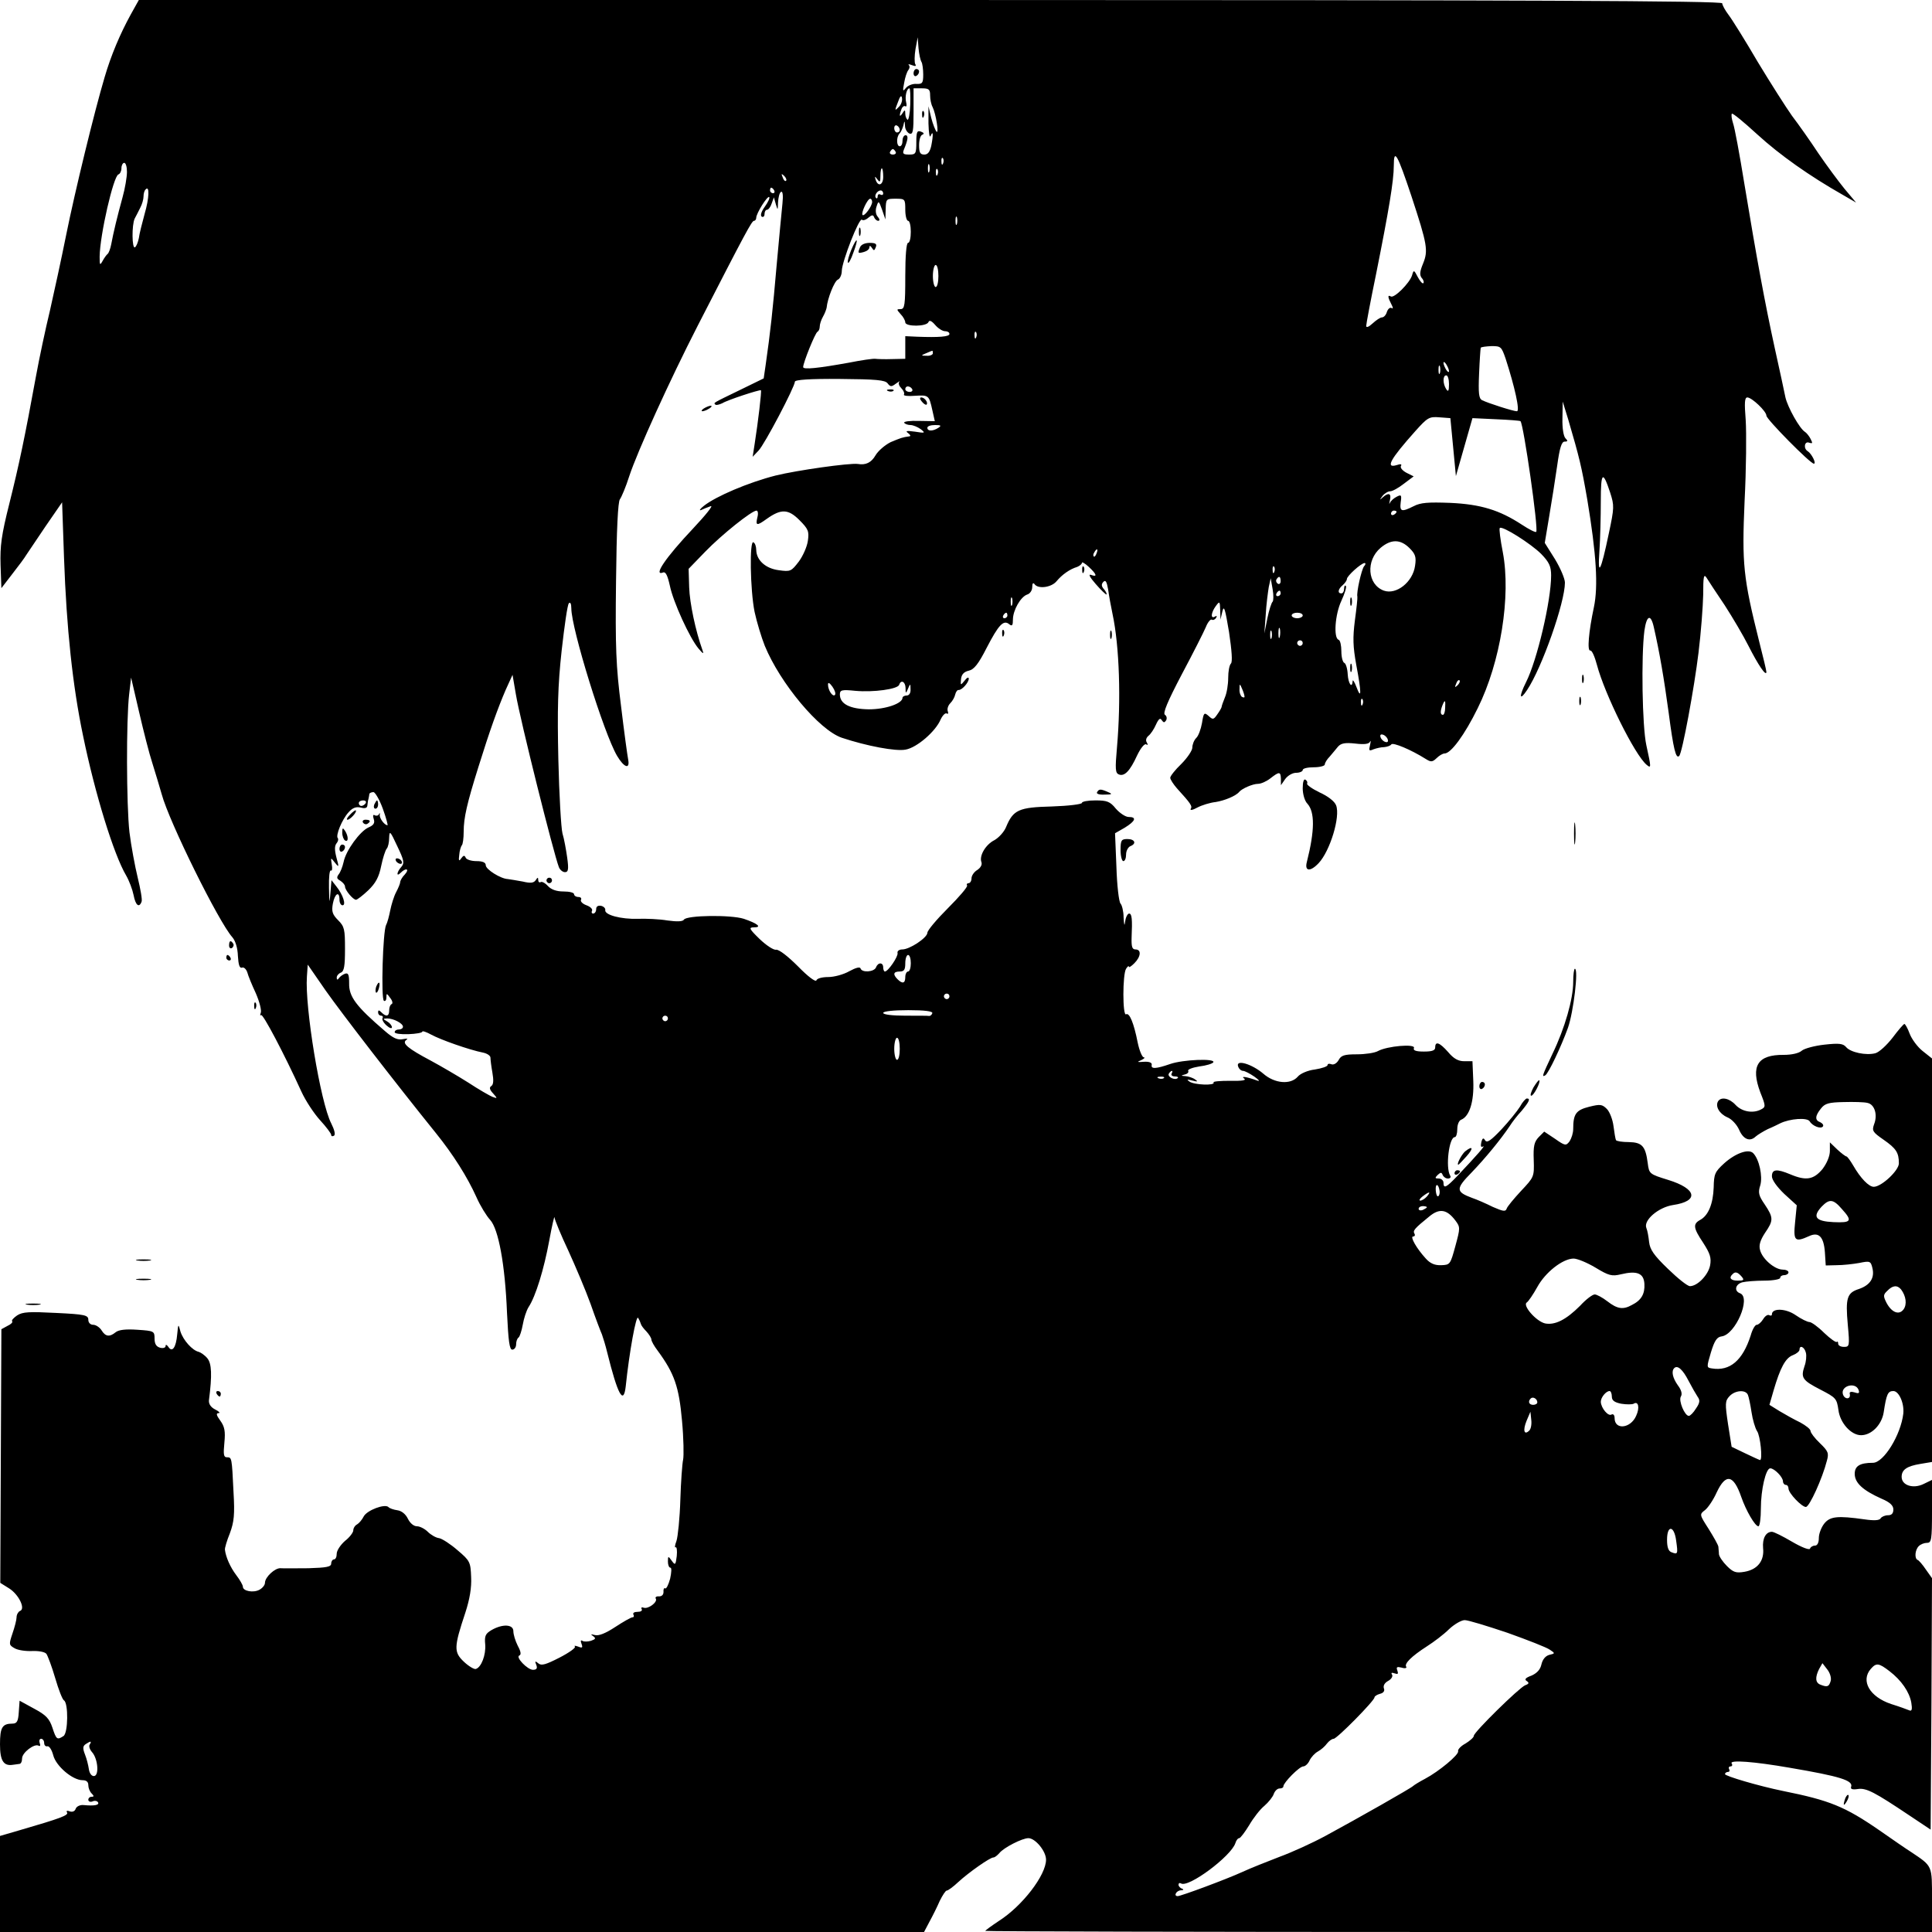
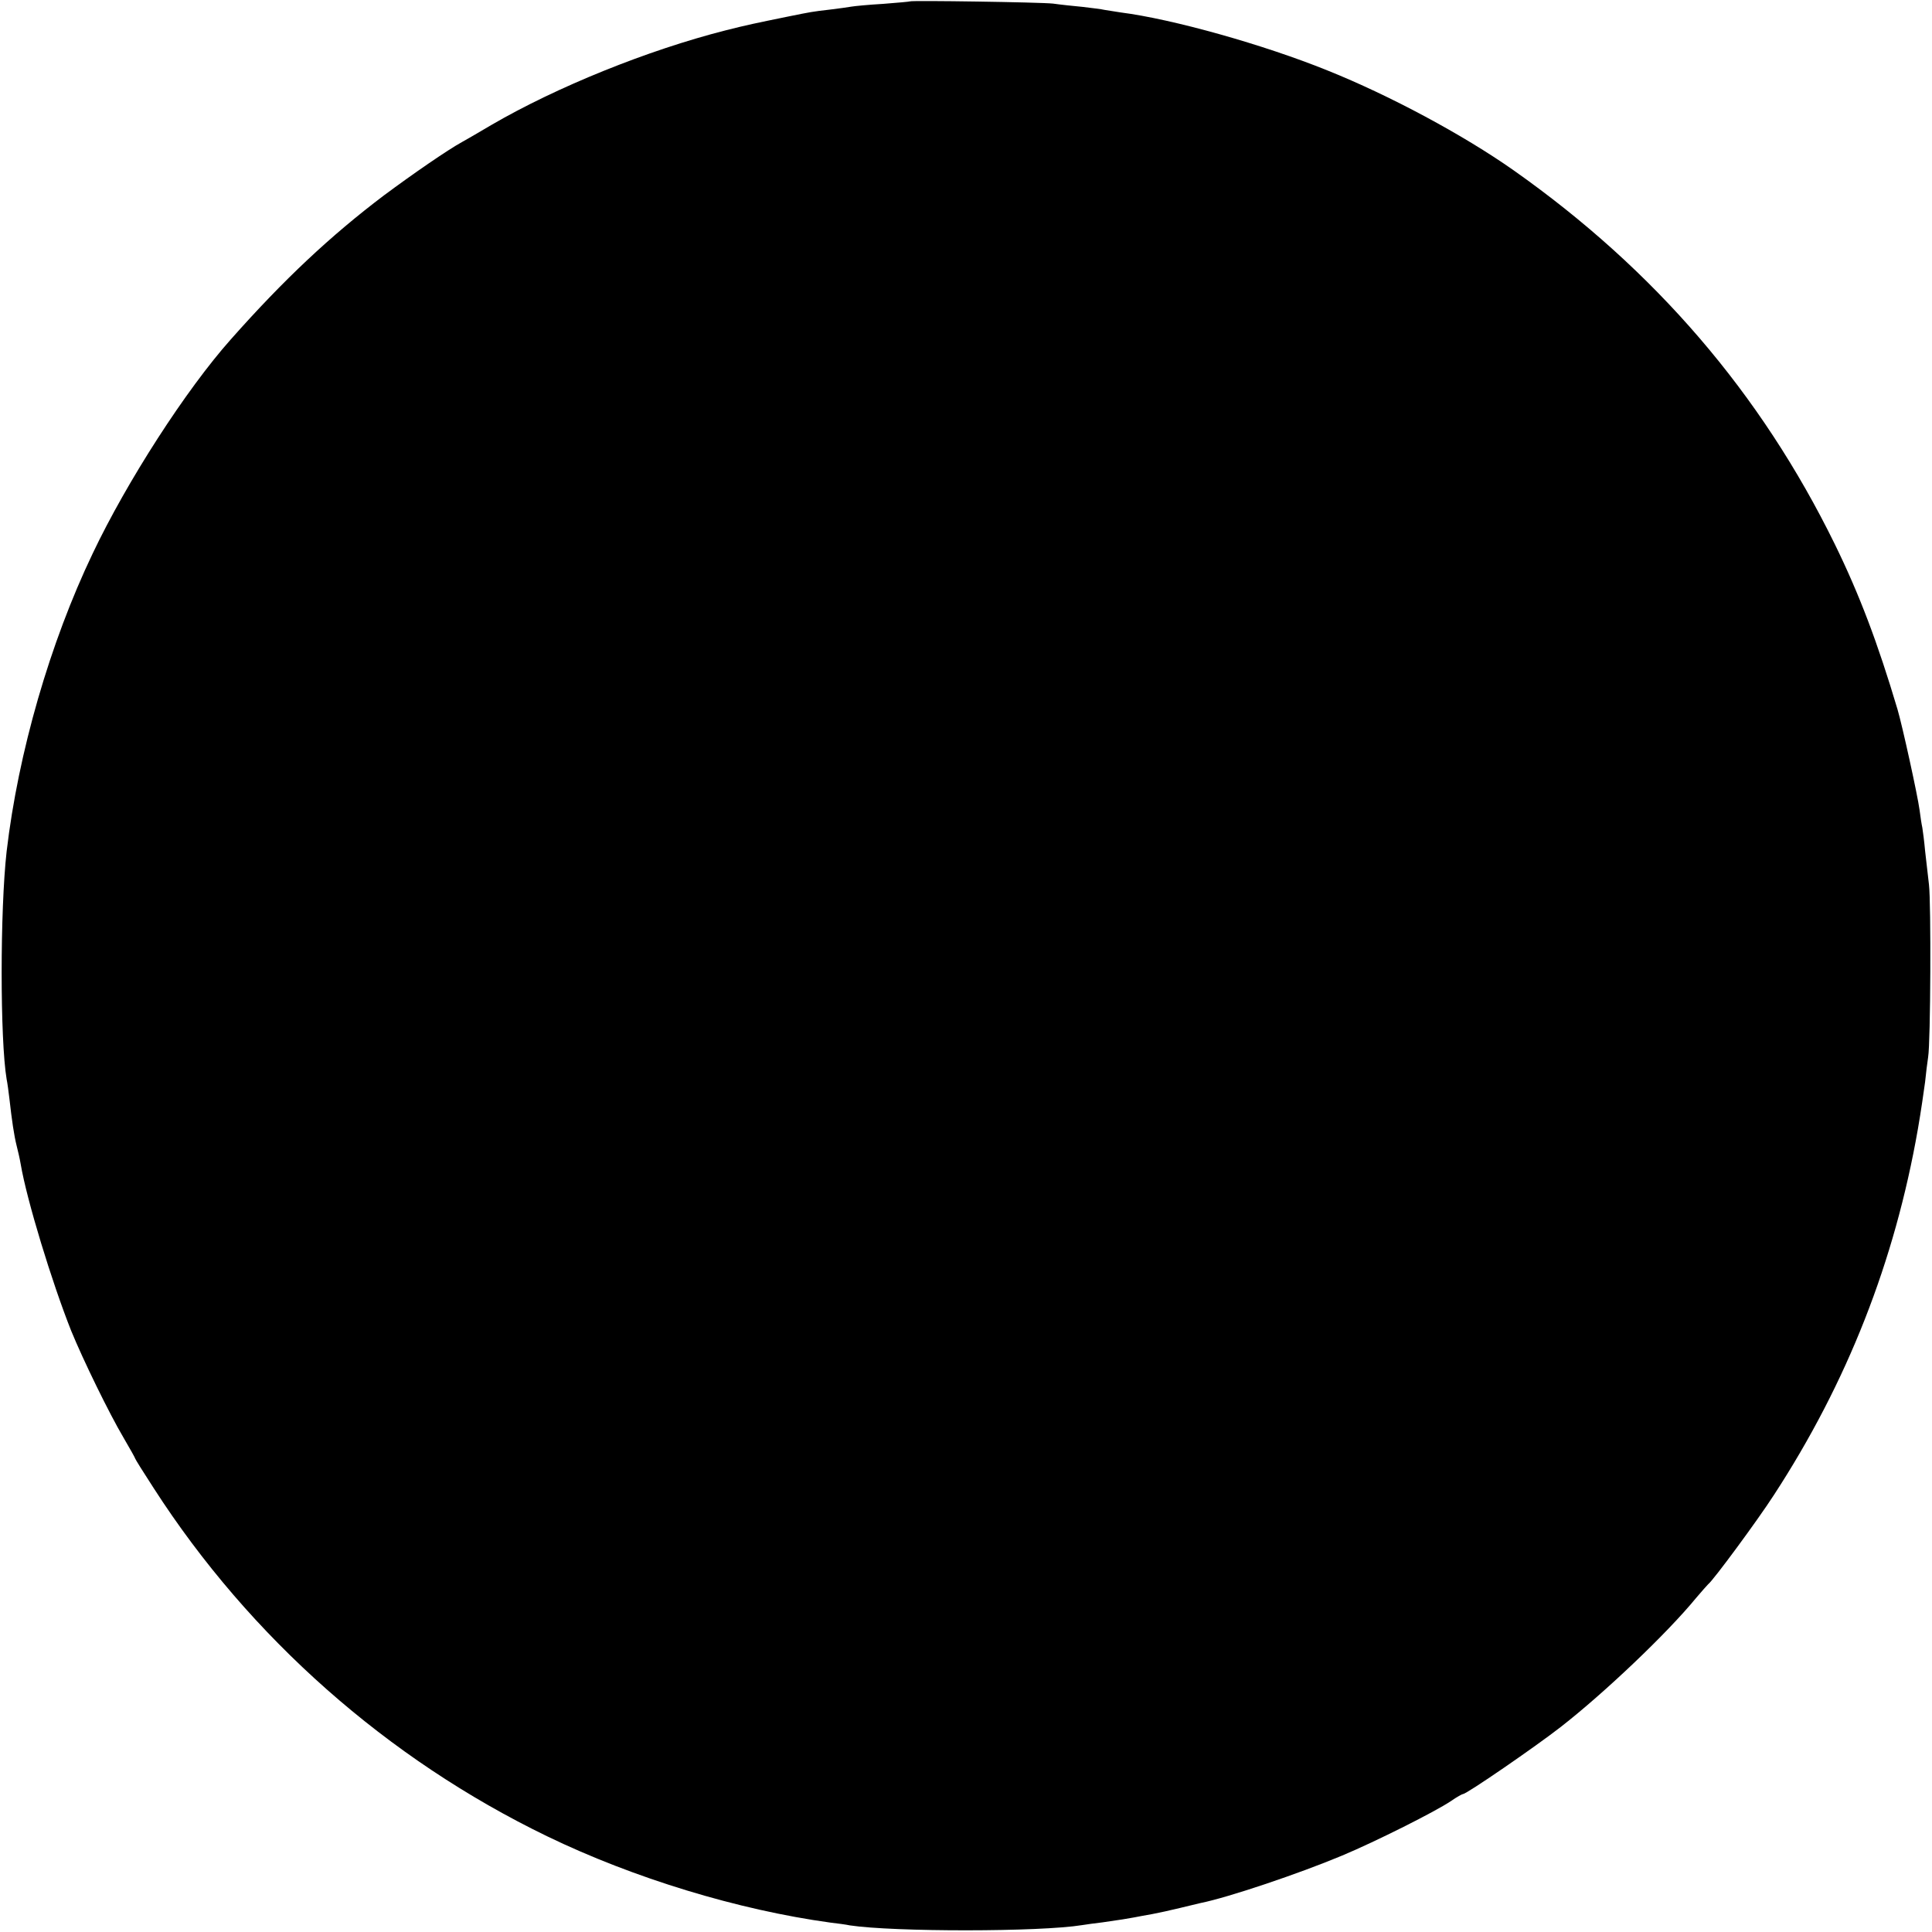
<svg xmlns="http://www.w3.org/2000/svg" version="1.0" width="700pt" height="700pt" viewBox="0 0 700 700" preserveAspectRatio="xMidYMid meet">
  <g transform="translate(0,700) scale(0.1,-0.1)" fill="#000000" stroke="none">
-     <path d="M474 6948 c-39 -71 -72 -149 -95 -228 -37 -124 -108 -416 -139 -570 -17 -85 -44 -209 -59 -275 -16 -66 -39 -174 -51 -240 -40 -219 -61 -319 -96 -459 -29 -115 -34 -154 -32 -223 l3 -84 40 52 c22 28 45 59 50 68 6 9 37 55 70 104 l60 87 7 -202 c9 -254 31 -463 69 -644 43 -209 111 -430 156 -506 11 -19 23 -51 27 -71 7 -37 20 -48 29 -24 3 7 -4 46 -14 87 -10 41 -24 116 -30 165 -11 99 -12 406 -1 500 l7 60 29 -125 c16 -69 37 -152 48 -185 10 -33 26 -84 34 -113 27 -100 207 -464 256 -518 11 -13 19 -38 20 -68 2 -32 6 -45 15 -42 6 3 15 -5 19 -17 3 -12 17 -46 31 -76 13 -30 21 -61 18 -70 -3 -8 -3 -12 1 -9 6 7 83 -139 146 -277 15 -33 46 -80 68 -104 22 -24 40 -48 40 -53 0 -5 4 -6 10 -3 6 4 2 21 -10 45 -39 76 -96 422 -88 532 l3 43 65 -94 c57 -81 249 -330 399 -516 63 -78 114 -159 147 -232 14 -32 37 -69 50 -83 30 -33 54 -161 61 -337 5 -103 9 -133 19 -133 8 0 14 9 14 19 0 11 4 22 9 25 4 3 11 24 15 46 4 23 13 51 21 64 26 39 56 138 75 241 10 55 19 93 19 84 1 -9 23 -63 50 -120 26 -57 63 -144 81 -194 17 -49 36 -99 41 -110 4 -11 13 -40 19 -65 38 -153 59 -192 67 -124 13 125 38 262 45 249 5 -8 9 -18 10 -22 1 -5 10 -17 20 -27 10 -11 18 -24 18 -29 0 -6 10 -24 23 -41 61 -83 77 -131 88 -253 6 -64 7 -128 4 -142 -3 -13 -8 -79 -10 -145 -2 -67 -9 -134 -14 -149 -6 -16 -7 -26 -3 -23 4 2 6 -12 4 -32 -4 -33 -6 -34 -18 -17 -13 18 -14 18 -14 -3 0 -12 4 -22 9 -22 5 0 4 -17 -1 -40 -6 -22 -14 -38 -18 -35 -4 3 -7 -3 -6 -13 0 -10 -6 -16 -16 -16 -10 1 -15 -3 -12 -8 8 -12 -27 -39 -44 -33 -7 3 -10 0 -7 -5 3 -6 -3 -10 -15 -10 -12 0 -18 -4 -15 -10 3 -5 2 -10 -4 -10 -5 0 -33 -16 -62 -35 -35 -23 -60 -33 -74 -29 -15 4 -16 3 -6 -4 11 -8 9 -11 -8 -17 -11 -3 -25 -4 -31 0 -6 4 -7 -1 -3 -11 5 -14 3 -16 -12 -10 -11 4 -16 4 -12 0 4 -4 -21 -22 -56 -40 -49 -25 -65 -30 -76 -21 -12 10 -14 9 -8 -5 5 -13 1 -18 -12 -18 -20 0 -65 47 -49 52 7 3 5 15 -6 35 -9 18 -16 41 -16 53 0 25 -39 27 -79 4 -22 -13 -26 -21 -23 -52 3 -38 -14 -83 -34 -89 -6 -2 -26 10 -43 26 -37 35 -37 52 5 178 16 49 23 91 21 129 -2 54 -4 59 -49 97 -25 22 -56 42 -67 44 -11 1 -30 12 -41 23 -11 11 -29 20 -39 20 -12 0 -25 11 -33 27 -8 17 -23 29 -38 31 -14 2 -29 7 -33 12 -14 12 -77 -12 -89 -34 -6 -12 -17 -25 -24 -29 -8 -4 -14 -14 -14 -22 0 -7 -13 -25 -30 -38 -16 -14 -30 -35 -30 -46 0 -12 -4 -21 -10 -21 -5 0 -10 -7 -10 -15 0 -12 -17 -15 -82 -17 -46 0 -91 -1 -101 0 -20 2 -57 -32 -57 -53 0 -8 -9 -19 -20 -25 -22 -12 -60 -5 -60 11 0 6 -11 25 -24 42 -22 29 -38 66 -41 92 -1 6 7 33 18 60 15 41 18 67 13 150 -6 125 -6 125 -24 125 -12 0 -13 11 -9 53 4 41 1 58 -15 80 -14 19 -16 27 -6 27 7 0 2 6 -12 13 -16 8 -24 20 -23 33 12 93 10 134 -6 153 -9 11 -24 21 -31 23 -23 5 -56 42 -66 73 -8 30 -8 30 -12 -10 -4 -47 -18 -67 -32 -45 -6 8 -10 10 -10 3 0 -6 -9 -9 -20 -6 -14 4 -20 14 -20 33 0 27 -2 28 -62 32 -42 3 -68 0 -79 -9 -22 -18 -37 -16 -51 7 -7 11 -21 20 -30 20 -11 0 -18 8 -18 18 0 17 -12 20 -117 25 -97 5 -121 4 -141 -9 -13 -9 -21 -18 -18 -21 3 -4 -4 -11 -17 -17 l-22 -12 -2 -459 -2 -460 32 -20 c35 -22 61 -75 39 -82 -6 -3 -12 -13 -12 -23 0 -9 -7 -36 -15 -59 -13 -39 -13 -41 8 -53 12 -7 40 -11 63 -10 24 1 46 -3 52 -10 5 -7 20 -47 32 -88 12 -41 26 -78 32 -81 16 -10 15 -118 -2 -129 -23 -15 -26 -13 -40 30 -11 33 -23 46 -66 69 l-53 29 -3 -42 c-2 -33 -7 -41 -23 -41 -37 0 -45 -14 -45 -75 0 -60 13 -80 48 -74 6 1 17 2 22 3 6 0 10 9 10 20 0 21 45 55 60 46 6 -3 7 1 4 9 -3 9 -1 16 5 16 6 0 11 -7 11 -15 0 -8 5 -14 12 -12 7 1 16 -14 21 -33 10 -39 70 -90 106 -90 14 0 21 -6 21 -18 0 -10 5 -23 12 -30 9 -9 9 -12 0 -12 -7 0 -12 -5 -12 -11 0 -6 7 -9 15 -6 8 4 17 2 20 -3 6 -10 -12 -14 -53 -10 -12 1 -25 -5 -28 -14 -3 -9 -12 -12 -21 -9 -10 4 -14 2 -10 -4 6 -10 -23 -21 -171 -64 l-72 -21 0 -174 0 -174 1674 0 1674 0 20 38 c11 20 28 54 37 75 10 20 21 37 25 37 5 0 24 14 42 31 38 35 115 89 127 89 5 0 14 7 22 16 16 20 83 54 105 54 25 0 64 -47 64 -78 0 -56 -86 -168 -171 -222 -27 -18 -49 -34 -49 -36 0 -2 772 -4 1715 -4 l1715 0 0 116 c0 127 3 121 -76 174 -13 8 -64 43 -114 78 -126 87 -181 109 -350 143 -88 18 -210 54 -210 61 0 4 5 8 11 8 5 0 7 4 4 10 -3 5 -1 10 5 10 6 0 8 5 4 11 -8 13 79 7 211 -16 182 -31 230 -46 222 -69 -3 -8 4 -11 24 -8 31 5 62 -12 189 -97 l75 -50 3 455 2 456 -22 31 c-12 18 -26 34 -30 35 -12 5 -10 36 4 50 7 7 20 12 30 12 16 0 18 11 18 114 l0 114 -31 -15 c-37 -18 -79 -5 -79 26 0 26 19 39 68 47 l42 7 0 731 0 731 -34 27 c-19 15 -40 44 -47 63 -7 19 -16 35 -19 35 -3 0 -22 -22 -43 -50 -21 -27 -48 -52 -62 -56 -34 -9 -90 3 -106 22 -11 13 -25 15 -79 9 -36 -4 -73 -14 -82 -22 -10 -9 -36 -15 -65 -15 -95 1 -121 -40 -85 -136 20 -50 20 -53 2 -62 -29 -15 -69 -8 -92 17 -22 24 -52 30 -63 13 -11 -18 4 -45 33 -58 16 -6 35 -27 43 -45 15 -35 39 -45 60 -25 8 7 28 19 44 27 17 7 37 17 45 21 35 17 98 22 107 7 10 -17 41 -29 48 -18 3 5 -2 11 -10 15 -20 7 -19 23 3 50 14 18 28 22 82 23 36 1 75 0 86 -3 26 -5 38 -43 24 -78 -8 -23 -5 -28 34 -55 46 -32 56 -47 56 -86 0 -26 -63 -85 -91 -85 -18 0 -48 31 -75 78 -10 17 -21 32 -24 32 -3 0 -18 11 -33 25 l-27 26 0 -31 c0 -19 -11 -45 -27 -66 -32 -38 -59 -43 -116 -19 -50 21 -67 19 -67 -7 0 -13 18 -38 45 -64 l45 -41 -6 -61 c-7 -68 -1 -74 50 -51 36 17 54 -2 58 -59 l3 -47 40 1 c22 0 59 4 81 8 39 8 42 7 48 -18 9 -36 -8 -62 -48 -76 -44 -14 -50 -32 -41 -131 7 -76 6 -79 -14 -79 -12 0 -21 5 -21 12 0 6 -2 9 -5 6 -3 -3 -24 12 -46 33 -22 22 -46 39 -53 39 -7 0 -30 11 -50 25 -36 25 -86 26 -86 3 0 -5 -4 -6 -10 -3 -5 3 -15 -3 -22 -15 -7 -11 -17 -20 -23 -20 -6 0 -16 -17 -22 -39 -29 -90 -75 -130 -141 -119 -19 3 -19 4 -3 58 13 43 22 56 39 58 50 7 107 140 67 156 -23 8 -18 33 8 40 12 3 48 6 80 6 31 0 57 5 57 10 0 6 7 10 15 10 8 0 15 5 15 10 0 6 -10 10 -22 10 -29 1 -73 39 -81 71 -5 18 1 36 18 62 31 45 31 55 -1 103 -22 32 -25 43 -16 70 9 32 -4 94 -26 116 -17 17 -65 -1 -105 -37 -34 -31 -37 -39 -38 -87 -2 -59 -19 -102 -49 -118 -27 -15 -25 -29 11 -83 25 -39 30 -54 25 -82 -7 -35 -46 -75 -73 -75 -9 0 -44 28 -80 63 -51 49 -65 70 -68 97 -2 19 -6 42 -10 51 -11 28 44 75 97 83 95 14 86 59 -18 91 -68 21 -69 22 -74 61 -8 61 -20 75 -68 76 -23 0 -44 3 -47 7 -2 4 -6 27 -9 51 -3 24 -14 52 -24 62 -17 17 -24 18 -64 8 -48 -12 -58 -26 -58 -81 0 -14 -6 -33 -13 -44 -13 -17 -16 -17 -53 9 l-39 26 -20 -20 c-16 -17 -20 -32 -18 -83 2 -61 1 -62 -46 -112 -26 -28 -50 -57 -52 -64 -4 -12 -13 -10 -50 6 -24 12 -58 27 -76 33 -59 22 -59 33 -1 92 50 52 105 119 138 168 8 13 27 38 43 55 28 34 33 45 19 45 -4 0 -16 -13 -25 -30 -10 -16 -40 -53 -67 -82 -38 -40 -52 -50 -59 -40 -6 11 -10 9 -14 -7 -3 -14 -1 -19 6 -15 12 7 -21 -31 -94 -108 -39 -41 -49 -46 -49 -23 0 8 -8 15 -17 15 -14 0 -15 2 -4 13 11 10 14 10 18 0 3 -7 11 -13 19 -13 9 0 12 5 8 11 -17 29 -4 139 17 139 5 0 9 13 9 29 0 16 6 31 14 34 30 12 47 65 44 140 l-3 72 -30 0 c-21 0 -38 9 -58 33 -31 35 -47 41 -47 17 0 -11 -11 -15 -41 -15 -29 0 -40 4 -36 13 6 16 -97 7 -130 -11 -12 -7 -47 -12 -77 -12 -46 0 -57 -4 -66 -21 -7 -12 -18 -18 -26 -15 -8 3 -14 2 -14 -3 0 -5 -21 -12 -46 -16 -26 -3 -53 -15 -62 -26 -26 -30 -84 -25 -125 11 -41 35 -101 53 -91 26 3 -9 11 -16 18 -16 6 0 25 -10 41 -21 17 -12 21 -18 10 -14 -39 14 -61 17 -47 7 9 -6 -7 -9 -51 -8 -36 0 -63 -2 -60 -6 7 -12 -70 -9 -87 3 -12 8 -9 9 10 4 19 -5 22 -4 10 4 -8 6 -24 11 -35 12 -17 1 -17 2 -2 6 9 2 15 8 12 13 -3 5 15 12 40 16 25 3 48 10 51 15 9 15 -110 10 -156 -6 -52 -18 -71 -19 -67 -3 1 8 -9 12 -28 11 -25 -2 -27 -1 -10 6 11 5 15 10 9 10 -6 1 -16 25 -22 54 -14 71 -30 109 -42 102 -13 -8 -13 145 0 165 5 8 10 12 10 8 0 -5 9 1 20 12 24 24 26 50 4 50 -12 0 -15 10 -14 43 3 67 1 87 -9 87 -5 0 -12 -12 -14 -27 -3 -21 -4 -17 -6 13 0 22 -6 45 -11 50 -6 6 -13 66 -15 133 l-5 122 35 20 c39 24 45 39 14 39 -11 0 -32 14 -46 30 -21 26 -32 30 -74 30 -27 0 -49 -4 -49 -9 0 -5 -49 -11 -109 -13 -120 -3 -140 -12 -166 -75 -7 -17 -26 -38 -42 -47 -32 -16 -56 -57 -47 -80 3 -9 -3 -20 -15 -28 -12 -7 -21 -21 -21 -30 0 -10 -5 -18 -11 -18 -5 0 -8 -4 -5 -8 3 -5 -29 -42 -69 -82 -41 -41 -75 -81 -75 -90 -1 -18 -64 -60 -91 -60 -11 0 -19 -6 -17 -13 3 -12 -34 -67 -46 -67 -3 0 -6 7 -6 15 0 19 -19 19 -26 0 -7 -17 -51 -20 -56 -4 -2 7 -17 3 -41 -10 -21 -12 -55 -21 -76 -21 -22 0 -41 -5 -43 -12 -3 -7 -31 14 -66 50 -37 37 -69 62 -80 61 -9 -2 -36 16 -60 39 -38 37 -40 42 -20 42 30 0 13 14 -37 31 -47 15 -207 13 -217 -3 -4 -7 -24 -8 -60 -3 -29 5 -77 7 -107 6 -60 -2 -122 14 -118 32 1 6 -6 13 -15 15 -11 2 -18 -2 -18 -12 0 -9 -5 -16 -11 -16 -5 0 -7 5 -4 10 3 6 -6 15 -20 20 -14 5 -23 14 -20 20 3 5 -1 10 -9 10 -9 0 -16 5 -16 10 0 6 -17 10 -38 10 -26 0 -45 7 -57 20 -10 11 -22 17 -26 14 -5 -3 -9 1 -9 8 0 10 -2 10 -9 -1 -7 -10 -18 -12 -47 -5 -22 4 -46 8 -54 9 -26 1 -80 35 -80 50 0 10 -11 15 -34 15 -19 0 -37 6 -39 13 -4 9 -8 8 -16 -3 -8 -12 -10 -9 -7 13 1 15 6 30 9 34 4 3 7 26 7 50 0 50 12 102 53 233 41 132 71 215 99 280 l25 55 12 -70 c16 -95 137 -578 156 -627 4 -10 14 -18 22 -18 12 0 14 10 8 53 -4 28 -11 68 -17 87 -5 19 -12 140 -15 268 -4 181 -2 268 12 395 10 89 21 166 26 171 5 6 9 -1 9 -18 0 -73 118 -454 166 -535 25 -42 47 -50 40 -13 -3 15 -15 103 -26 195 -18 142 -21 211 -18 451 2 189 7 288 14 297 6 8 22 46 34 84 29 88 145 344 248 545 175 341 196 380 204 380 4 0 8 5 8 11 0 16 41 81 47 75 3 -3 -4 -18 -16 -35 -13 -18 -17 -32 -11 -36 5 -3 10 1 10 9 0 9 4 16 9 16 5 0 13 10 17 23 l8 22 7 -25 c7 -23 7 -23 8 7 1 17 5 35 11 38 6 3 8 -13 5 -42 -3 -26 -12 -127 -21 -223 -14 -163 -23 -245 -40 -363 l-7 -48 -86 -42 c-101 -49 -96 -46 -89 -53 3 -3 14 0 25 5 19 12 136 50 140 47 3 -3 -10 -113 -23 -196 l-7 -45 21 22 c22 22 132 232 132 250 0 7 54 11 163 10 132 -1 164 -4 173 -16 10 -13 14 -13 30 -1 11 8 16 11 12 6 -4 -5 0 -15 8 -23 8 -8 12 -18 9 -23 -2 -4 16 -6 40 -4 50 3 51 2 63 -52 l9 -40 -58 1 c-32 1 -56 -2 -53 -7 3 -4 13 -8 23 -8 9 0 26 -7 37 -15 18 -14 16 -15 -21 -9 -30 4 -36 3 -25 -5 8 -6 11 -11 5 -12 -25 -3 -32 -6 -68 -21 -20 -10 -45 -31 -55 -48 -15 -26 -35 -36 -64 -31 -30 4 -221 -23 -298 -42 -98 -25 -216 -75 -260 -110 -14 -11 -18 -18 -10 -15 8 4 24 10 35 14 11 4 -18 -32 -64 -81 -100 -106 -146 -174 -108 -159 9 3 16 -12 24 -48 12 -59 72 -190 104 -228 17 -20 20 -21 14 -5 -25 70 -46 169 -48 227 l-2 67 60 62 c60 62 169 149 186 149 5 0 7 -11 3 -25 -7 -30 -2 -31 34 -5 52 37 78 36 118 -4 33 -33 36 -41 31 -76 -3 -21 -18 -55 -33 -75 -27 -35 -30 -37 -72 -31 -48 6 -81 36 -82 73 0 12 -4 25 -10 28 -15 10 -12 -173 4 -252 8 -37 25 -93 37 -123 56 -136 197 -305 279 -333 90 -30 196 -50 231 -43 41 7 109 66 127 109 7 15 17 25 22 22 5 -3 7 0 4 8 -3 8 1 21 9 29 8 8 16 22 18 32 2 9 8 17 12 16 12 -1 37 27 37 41 0 7 -7 4 -15 -7 -15 -18 -15 -18 -13 6 2 17 11 26 28 30 19 4 35 24 65 83 43 83 61 103 82 85 10 -8 13 -4 13 17 0 34 28 83 52 91 10 3 18 15 18 27 0 13 3 17 8 11 12 -19 61 -13 80 10 20 24 48 44 75 52 9 4 17 10 17 15 0 4 11 -2 25 -15 29 -27 32 -38 8 -29 -11 4 -4 -9 17 -33 19 -22 37 -39 39 -38 2 2 -2 11 -9 19 -10 11 -10 19 -2 27 8 8 12 0 17 -28 3 -22 10 -61 16 -89 25 -117 31 -312 16 -483 -7 -79 -6 -93 7 -98 20 -8 40 12 66 69 13 27 27 44 33 40 6 -4 7 -1 2 7 -5 8 -2 17 6 24 8 6 20 24 27 40 10 22 16 26 21 17 7 -10 10 -10 16 -1 4 7 2 16 -4 20 -9 5 9 48 61 147 41 77 80 154 87 171 7 18 17 29 21 27 5 -3 12 0 16 6 4 8 3 9 -4 5 -17 -10 -14 15 3 38 14 19 15 18 16 -15 l1 -34 7 30 c6 24 10 8 24 -75 10 -67 13 -108 7 -114 -6 -6 -10 -29 -10 -52 0 -24 -5 -55 -12 -71 -6 -15 -12 -31 -12 -35 -1 -4 -8 -16 -16 -27 -13 -19 -16 -19 -31 -5 -16 14 -18 12 -24 -26 -4 -22 -13 -47 -21 -54 -8 -8 -14 -24 -14 -35 0 -10 -18 -37 -40 -59 -22 -21 -40 -44 -40 -50 0 -6 11 -23 24 -38 51 -56 57 -65 50 -75 -3 -6 8 -4 24 5 17 9 47 18 66 20 32 5 74 22 86 37 10 12 49 29 68 29 11 0 31 9 45 20 32 25 37 25 38 -2 l0 -23 16 23 c9 12 26 22 39 22 13 0 24 5 24 10 0 6 18 10 40 10 22 0 40 5 40 10 0 6 8 19 18 29 9 11 23 27 30 36 11 12 25 15 62 11 33 -4 50 -2 54 7 3 6 3 1 0 -12 -5 -21 -4 -23 12 -16 11 4 28 8 39 8 11 1 23 5 26 10 6 8 71 -19 125 -53 19 -12 24 -11 39 3 9 9 22 17 29 17 23 0 73 68 120 164 83 167 121 407 91 565 -9 46 -14 85 -11 88 9 9 113 -57 150 -94 29 -30 36 -45 36 -78 0 -92 -51 -308 -91 -387 -26 -52 -24 -70 4 -28 54 81 137 317 137 389 0 14 -16 52 -36 85 l-37 59 16 96 c9 53 22 135 29 184 9 65 16 87 27 87 12 0 12 3 3 12 -7 7 -12 37 -11 72 l1 61 20 -65 c41 -140 48 -169 69 -290 33 -198 40 -314 24 -390 -19 -89 -25 -160 -13 -157 6 1 16 -22 24 -52 28 -106 137 -326 180 -362 17 -14 17 -11 -1 71 -15 68 -19 322 -7 415 8 56 23 62 34 13 21 -92 37 -186 54 -311 17 -130 26 -168 38 -156 11 10 55 249 70 374 9 72 16 167 17 210 0 66 2 77 12 62 7 -11 36 -56 66 -100 29 -45 68 -111 86 -147 35 -69 64 -112 65 -95 0 6 -12 55 -26 110 -58 232 -63 281 -53 510 6 116 7 247 4 293 -5 63 -4 82 6 82 16 0 69 -50 69 -66 0 -13 159 -174 172 -174 10 0 -8 36 -22 45 -17 10 -12 38 5 31 13 -4 13 -2 5 14 -5 10 -15 22 -20 25 -20 12 -63 90 -71 125 -4 19 -21 100 -39 180 -36 165 -65 323 -110 595 -17 105 -35 203 -41 219 -5 16 -7 31 -4 34 3 3 44 -31 92 -75 82 -75 190 -151 308 -218 l50 -29 -42 50 c-22 27 -65 85 -95 129 -29 44 -72 105 -95 135 -22 31 -78 119 -124 195 -45 77 -93 154 -106 171 -13 17 -23 36 -23 42 0 9 -705 12 -2868 12 l-2869 0 -29 -52z m2865 -173 c3 -5 6 -26 6 -45 0 -31 -3 -35 -25 -34 -14 1 -31 -6 -38 -15 -11 -14 -12 -11 -6 19 3 19 10 40 15 46 5 6 6 14 2 18 -4 4 1 4 11 0 13 -5 17 -4 12 4 -3 6 -3 30 1 54 l8 43 3 -40 c2 -22 7 -44 11 -50z m-41 -154 c-1 -33 -6 -57 -10 -55 -4 3 -8 13 -8 22 0 15 -2 15 -10 2 -11 -17 -13 -10 -4 14 3 9 10 14 14 11 5 -3 6 4 3 15 -5 20 2 50 12 50 3 0 4 -27 3 -59z m72 33 c0 -14 4 -33 9 -42 12 -24 24 -99 14 -89 -4 5 -13 27 -19 50 l-10 42 0 -62 c1 -35 4 -55 8 -45 9 22 10 3 2 -37 -5 -21 -12 -31 -25 -31 -15 0 -19 7 -19 34 0 19 5 36 12 38 7 3 6 7 -5 11 -14 5 -17 0 -17 -38 0 -42 -2 -45 -26 -45 -21 0 -25 3 -19 18 15 36 17 52 6 52 -6 0 -11 -9 -11 -20 0 -11 -4 -20 -10 -20 -12 0 -13 33 -1 46 5 5 11 18 14 29 4 19 5 19 6 -1 0 -12 8 -24 16 -28 13 -4 15 8 15 79 l0 85 30 0 c26 0 30 -4 30 -26z m-114 -42 c-14 -15 -15 -13 -3 17 8 23 13 28 15 16 2 -10 -3 -25 -12 -33z m4 -83 c0 -5 -4 -9 -10 -9 -5 0 -10 7 -10 16 0 8 5 12 10 9 6 -3 10 -10 10 -16z m-15 -79 c3 -5 -1 -10 -10 -10 -9 0 -13 5 -10 10 3 6 8 10 10 10 2 0 7 -4 10 -10z m1869 -161 c58 -176 61 -197 42 -244 -12 -29 -13 -41 -5 -52 7 -7 9 -16 6 -19 -3 -3 -12 7 -20 22 -14 27 -15 27 -21 6 -9 -28 -65 -84 -77 -76 -12 7 -11 -3 2 -28 7 -13 7 -18 1 -14 -6 3 -13 -3 -17 -14 -3 -11 -11 -20 -18 -20 -6 0 -21 -10 -34 -22 -14 -13 -23 -16 -23 -9 0 7 16 92 36 189 46 230 64 337 64 392 0 65 13 42 64 -111z m-1697 119 c-3 -8 -6 -5 -6 6 -1 11 2 17 5 13 3 -3 4 -12 1 -19z m-2957 -31 c0 -18 -7 -60 -16 -92 -19 -69 -33 -127 -41 -170 -3 -16 -9 -32 -13 -35 -4 -3 -12 -14 -18 -25 -10 -18 -11 -16 -11 15 1 79 50 292 68 298 6 2 11 12 11 23 0 10 5 19 10 19 6 0 10 -15 10 -33z m2907 1 c-3 -7 -5 -2 -5 12 0 14 2 19 5 13 2 -7 2 -19 0 -25z m-167 -19 c0 -31 -20 -37 -28 -8 -3 11 -2 11 7 -1 9 -12 11 -10 11 13 0 15 2 27 5 27 3 0 5 -14 5 -31z m197 9 c-3 -8 -6 -5 -6 6 -1 11 2 17 5 13 3 -3 4 -12 1 -19z m-549 -23 c-3 -3 -9 2 -12 12 -6 14 -5 15 5 6 7 -7 10 -15 7 -18z m-2324 -120 c-9 -33 -19 -72 -21 -88 -3 -15 -9 -30 -14 -33 -11 -7 -12 81 -1 104 5 9 14 27 20 39 7 13 12 31 12 41 0 10 3 22 8 26 14 15 13 -31 -4 -89z m2281 85 c3 -5 1 -10 -4 -10 -6 0 -11 5 -11 10 0 6 2 10 4 10 3 0 8 -4 11 -10z m395 -11 c0 -5 -4 -7 -10 -4 -5 3 -10 1 -10 -6 0 -7 -3 -10 -6 -6 -8 7 4 27 17 27 5 0 9 -5 9 -11z m-40 -31 c-1 -16 -28 -53 -35 -47 -6 7 18 59 28 59 4 0 7 -6 7 -12z m120 -28 c0 -22 5 -40 10 -40 6 0 10 -18 10 -40 0 -22 -4 -40 -10 -40 -6 0 -10 -47 -10 -120 0 -105 -2 -120 -17 -120 -15 0 -15 -1 0 -18 10 -10 17 -24 17 -30 0 -16 77 -16 84 1 3 8 11 5 24 -10 11 -13 27 -23 36 -23 9 0 16 -4 16 -10 0 -10 -38 -13 -117 -10 l-43 2 0 -41 0 -41 -47 -1 c-27 -1 -54 0 -62 1 -8 1 -50 -5 -95 -14 -111 -20 -166 -26 -166 -16 0 16 44 125 52 128 4 2 8 10 8 18 0 9 5 25 12 37 7 12 12 27 13 32 3 33 28 97 41 102 7 3 14 17 14 32 1 34 63 194 73 185 3 -4 14 -1 23 7 13 11 18 11 21 2 3 -7 9 -13 15 -13 6 0 6 6 -2 15 -7 8 -9 23 -4 37 7 22 8 21 20 -12 l12 -35 1 38 c1 36 2 37 36 37 34 0 35 -1 35 -40z m187 -52 c-3 -7 -5 -2 -5 12 0 14 2 19 5 13 2 -7 2 -19 0 -25z m-67 -188 c0 -22 -4 -40 -10 -40 -5 0 -10 18 -10 40 0 22 5 40 10 40 6 0 10 -18 10 -40z m137 -222 c-3 -8 -6 -5 -6 6 -1 11 2 17 5 13 3 -3 4 -12 1 -19z m1918 -77 c33 -102 53 -191 41 -191 -13 0 -104 29 -126 40 -12 6 -14 25 -11 96 2 49 5 91 6 94 2 3 19 5 39 6 34 0 36 -2 51 -45z m-2075 19 c0 -5 -10 -10 -22 -9 -22 0 -22 1 -3 9 11 5 21 9 23 9 1 1 2 -3 2 -9z m1870 -65 c0 -5 -5 -3 -10 5 -5 8 -10 20 -10 25 0 6 5 3 10 -5 5 -8 10 -19 10 -25z m-33 -7 c-3 -7 -5 -2 -5 12 0 14 2 19 5 13 2 -7 2 -19 0 -25z m33 -40 c0 -25 -3 -29 -10 -18 -13 20 -13 50 0 50 6 0 10 -15 10 -32z m-1945 -18 c3 -5 -1 -10 -9 -10 -9 0 -16 5 -16 10 0 6 4 10 9 10 6 0 13 -4 16 -10z m1960 -210 l10 -105 30 105 30 105 85 -4 c47 -2 87 -5 89 -7 11 -10 66 -392 57 -401 -3 -3 -26 9 -52 26 -81 53 -149 74 -260 79 -80 3 -107 1 -132 -12 -44 -22 -51 -20 -47 14 4 27 2 29 -15 20 -10 -5 -21 -15 -24 -22 -3 -7 -3 -3 0 10 6 24 -5 29 -26 10 -12 -11 -12 -10 -1 5 7 9 20 17 28 17 8 0 30 12 49 27 l36 27 -26 13 c-15 8 -24 19 -20 25 4 6 -1 8 -15 3 -43 -13 -24 21 67 123 44 49 50 53 87 50 l40 -3 10 -105z m-1865 70 c-20 -13 -40 -13 -40 0 0 6 12 10 28 10 21 0 24 -2 12 -10z m2434 -235 c15 -47 15 -54 -5 -148 -29 -139 -41 -161 -34 -63 3 43 5 124 5 180 0 106 7 113 34 31z m-774 -69 c0 -3 -4 -8 -10 -11 -5 -3 -10 -1 -10 4 0 6 5 11 10 11 6 0 10 -2 10 -4z m47 -132 c21 -21 25 -32 20 -64 -8 -59 -68 -106 -113 -90 -60 22 -66 109 -12 155 38 32 72 32 105 -1z m-1134 -19 c-3 -9 -8 -14 -10 -11 -3 3 -2 9 2 15 9 16 15 13 8 -4z m969 -47 c-9 -12 -28 -95 -24 -110 1 -4 -3 -42 -9 -86 -8 -63 -7 -94 5 -161 19 -100 19 -129 1 -81 -7 19 -14 29 -14 23 -2 -30 -16 -10 -18 24 -1 21 -7 39 -12 41 -6 2 -11 21 -11 42 0 21 -4 40 -10 42 -19 6 -13 92 10 141 12 26 20 51 16 54 -3 4 -6 -1 -6 -10 0 -9 -4 -17 -10 -17 -15 0 -12 16 5 30 8 7 15 17 15 22 0 11 51 57 64 58 5 0 4 -6 -2 -12z m-325 -20 c-3 -8 -6 -5 -6 6 -1 11 2 17 5 13 3 -3 4 -12 1 -19z m23 -34 c0 -8 -5 -12 -10 -9 -6 4 -8 11 -5 16 9 14 15 11 15 -7z m-29 -74 c-4 -3 -13 -30 -19 -60 l-11 -55 5 68 c2 37 8 82 11 100 l7 32 7 -40 c4 -22 3 -42 0 -45z m29 30 c0 -5 -5 -10 -11 -10 -5 0 -7 5 -4 10 3 6 8 10 11 10 2 0 4 -4 4 -10z m-973 -42 c-3 -7 -5 -2 -5 12 0 14 2 19 5 13 2 -7 2 -19 0 -25z m-17 -38 c0 -5 -5 -10 -11 -10 -5 0 -7 5 -4 10 3 6 8 10 11 10 2 0 4 -4 4 -10z m1070 0 c0 -5 -9 -10 -20 -10 -11 0 -20 5 -20 10 0 6 9 10 20 10 11 0 20 -4 20 -10z m-83 -77 c-3 -10 -5 -4 -5 12 0 17 2 24 5 18 2 -7 2 -21 0 -30z m-30 -5 c-3 -7 -5 -2 -5 12 0 14 2 19 5 13 2 -7 2 -19 0 -25z m113 -18 c0 -5 -4 -10 -10 -10 -5 0 -10 5 -10 10 0 6 5 10 10 10 6 0 10 -4 10 -10z m561 -153 c-10 -9 -11 -8 -5 6 3 10 9 15 12 12 3 -3 0 -11 -7 -18z m-2256 -35 c-8 -8 -25 17 -25 38 0 9 6 6 16 -8 9 -13 13 -26 9 -30z m256 26 c0 -22 1 -22 9 -3 8 19 9 19 9 -2 1 -14 -5 -23 -14 -23 -8 0 -15 -4 -15 -8 0 -21 -61 -42 -122 -42 -68 1 -105 19 -105 54 0 16 7 18 56 13 66 -6 154 6 159 22 6 19 22 12 23 -11z m1228 -31 c1 -5 -3 -5 -9 -2 -5 3 -10 16 -9 28 0 21 1 21 9 2 5 -11 9 -24 9 -28z m428 -29 c-3 -8 -6 -5 -6 6 -1 11 2 17 5 13 3 -3 4 -12 1 -19z m299 -13 c0 -14 -4 -25 -8 -25 -10 0 -10 13 -2 34 9 23 12 20 10 -9z m-208 -114 c3 -8 -1 -12 -9 -9 -7 2 -15 10 -17 17 -3 8 1 12 9 9 7 -2 15 -10 17 -17z m-3641 -251 c12 -33 19 -60 17 -60 -11 0 -30 26 -28 38 1 7 0 8 -3 2 -2 -5 -9 -7 -15 -4 -6 4 -8 -1 -4 -13 5 -15 0 -23 -19 -31 -31 -14 -82 -84 -90 -125 -4 -18 -12 -38 -18 -45 -8 -11 -7 -16 6 -23 9 -6 17 -15 17 -21 0 -13 29 -48 40 -48 4 0 24 15 44 34 27 26 39 48 47 88 6 29 15 57 20 63 5 5 9 23 9 40 1 27 4 24 29 -30 25 -52 27 -62 15 -76 -17 -19 -19 -38 -2 -21 19 19 33 14 15 -6 -10 -10 -17 -23 -17 -28 0 -5 -7 -22 -15 -37 -8 -15 -17 -45 -21 -65 -4 -20 -10 -44 -15 -53 -12 -23 -19 -268 -8 -275 5 -3 9 3 9 12 0 16 1 16 14 -2 8 -10 10 -20 5 -22 -5 -2 -9 -12 -9 -23 0 -22 -11 -24 -28 -7 -9 9 -12 9 -12 0 0 -7 5 -12 11 -12 5 0 8 -4 5 -9 -3 -4 3 -16 14 -26 11 -10 20 -13 20 -7 0 6 -8 16 -17 21 -17 10 -17 10 0 11 23 0 57 -18 57 -30 0 -6 -7 -10 -15 -10 -8 0 -15 -4 -15 -10 0 -5 22 -8 50 -7 27 1 50 5 50 9 0 4 15 -1 33 -11 33 -18 137 -55 188 -65 14 -3 26 -11 26 -18 0 -7 3 -32 7 -54 5 -28 4 -44 -4 -49 -8 -5 -6 -13 6 -26 17 -19 17 -20 -2 -13 -10 4 -50 27 -88 52 -38 24 -98 59 -135 79 -83 44 -106 63 -89 75 8 5 4 6 -12 3 -19 -4 -35 3 -65 29 -105 90 -131 125 -130 173 0 32 -3 39 -15 35 -8 -3 -18 -10 -22 -16 -5 -7 -8 -7 -8 2 0 7 7 15 15 18 12 5 15 24 15 86 0 71 -2 81 -25 104 -21 21 -24 32 -19 60 7 37 24 47 24 14 0 -11 5 -20 11 -20 14 0 2 38 -22 68 l-18 23 -4 -48 c-3 -40 -4 -37 -5 20 -1 38 2 66 7 63 4 -3 6 7 3 22 -4 26 -4 26 11 7 15 -19 16 -18 6 18 -7 27 -7 42 0 51 6 7 8 16 5 19 -9 9 15 68 39 94 14 16 27 21 44 17 15 -4 23 -2 24 7 1 8 2 19 4 24 1 6 3 13 3 18 1 4 8 7 15 7 6 0 22 -27 34 -60z m-62 20 c-3 -5 -10 -10 -16 -10 -5 0 -9 5 -9 10 0 6 7 10 16 10 8 0 12 -4 9 -10z m1975 -580 c0 -16 -4 -30 -10 -30 -5 0 -10 -9 -10 -20 0 -23 -10 -26 -28 -8 -18 18 -15 28 8 28 16 0 20 7 20 30 0 17 5 30 10 30 6 0 10 -13 10 -30z m140 -120 c0 -5 -4 -10 -10 -10 -5 0 -10 5 -10 10 0 6 5 10 10 10 6 0 10 -4 10 -10z m-62 -61 c-2 -6 -7 -10 -11 -10 -4 1 -43 1 -87 1 -47 0 -80 4 -80 10 0 6 37 10 91 10 60 0 89 -4 87 -11z m-958 -19 c0 -5 -4 -10 -10 -10 -5 0 -10 5 -10 10 0 6 5 10 10 10 6 0 10 -4 10 -10z m840 -110 c0 -22 -4 -40 -10 -40 -5 0 -10 18 -10 40 0 22 5 40 10 40 6 0 10 -18 10 -40z m985 -90 c-3 -5 2 -10 11 -10 10 0 15 -3 11 -6 -10 -10 -39 5 -32 16 3 5 8 10 11 10 3 0 2 -4 -1 -10z m-28 -16 c-3 -3 -12 -4 -19 -1 -8 3 -5 6 6 6 11 1 17 -2 13 -5z m999 -409 c1 -8 -1 -17 -5 -19 -4 -3 -8 7 -9 21 -2 27 10 25 14 -2z m-46 -20 c-7 -8 -18 -15 -24 -15 -6 0 -2 7 8 15 25 19 32 19 16 0z m1503 -45 c40 -44 35 -51 -30 -48 -65 3 -77 19 -43 56 28 29 42 28 73 -8z m-1503 6 c0 -2 -7 -6 -15 -10 -8 -3 -15 -1 -15 4 0 6 7 10 15 10 8 0 15 -2 15 -4z m103 -48 c18 -24 18 -27 0 -93 -18 -66 -19 -68 -51 -69 -23 -1 -40 6 -56 24 -34 37 -58 80 -46 80 6 0 8 5 5 10 -7 11 0 19 53 62 37 31 64 27 95 -14z m508 -171 c48 -29 59 -32 92 -24 58 14 83 4 85 -35 2 -36 -11 -59 -45 -76 -32 -18 -53 -15 -89 13 -18 14 -39 25 -46 25 -8 0 -32 -18 -53 -41 -51 -51 -91 -71 -127 -64 -33 8 -83 66 -66 76 6 4 23 29 38 56 29 53 91 102 131 103 14 0 50 -15 80 -33z m529 -32 c11 -13 8 -15 -14 -15 -25 0 -33 10 -19 23 10 11 19 8 33 -8z m578 -47 c18 -24 22 -54 9 -72 -16 -22 -43 -12 -62 24 -12 24 -12 29 3 43 19 20 36 22 50 5z m-345 -229 c3 -11 1 -33 -5 -49 -14 -42 -8 -51 58 -85 56 -29 59 -32 65 -74 6 -47 46 -91 82 -91 38 0 75 38 82 83 10 66 15 77 35 77 20 0 40 -44 36 -82 -9 -77 -71 -178 -110 -178 -48 0 -66 -12 -66 -40 0 -33 30 -60 97 -90 31 -13 43 -25 43 -39 0 -14 -6 -21 -19 -21 -11 0 -23 -5 -27 -11 -4 -8 -24 -9 -58 -4 -99 14 -126 11 -147 -16 -10 -13 -19 -36 -19 -51 0 -17 -5 -28 -14 -28 -8 0 -16 -5 -18 -11 -2 -6 -29 4 -65 25 -34 20 -66 36 -73 36 -22 0 -35 -24 -32 -59 5 -46 -20 -78 -68 -86 -30 -5 -40 -2 -63 21 -15 15 -28 34 -29 43 0 9 -2 21 -2 27 -1 7 -17 35 -35 64 -34 53 -34 53 -13 69 11 9 30 37 42 64 33 70 61 64 89 -17 17 -49 50 -106 62 -106 5 0 9 29 9 65 0 68 18 145 34 145 15 0 46 -32 46 -47 0 -7 5 -13 10 -13 6 0 10 -6 10 -13 0 -17 48 -67 63 -67 13 0 60 104 76 167 8 28 5 35 -25 64 -19 18 -34 38 -34 44 0 7 -17 20 -37 31 -21 10 -55 29 -75 41 l-37 23 15 52 c24 82 43 118 70 128 13 5 24 14 24 20 0 18 18 10 23 -11z m-425 -102 c12 -23 27 -49 33 -58 9 -12 8 -22 -6 -42 -9 -15 -21 -27 -26 -27 -15 0 -38 55 -29 70 6 9 2 24 -11 41 -19 27 -24 51 -13 62 12 12 31 -5 52 -46z m616 -33 c4 -12 1 -14 -14 -9 -13 4 -20 2 -18 -5 5 -21 -19 -22 -25 -1 -8 30 46 45 57 15z m-894 -24 c0 -14 9 -21 34 -26 19 -3 39 -3 45 0 17 11 23 -14 9 -44 -20 -46 -78 -52 -78 -8 0 11 -5 16 -11 13 -12 -8 -38 23 -39 46 0 16 19 39 32 39 4 0 8 -9 8 -20z m493 6 c3 -7 9 -35 13 -62 4 -27 13 -58 20 -69 12 -16 21 -105 11 -105 -2 0 -26 11 -53 24 l-50 24 -13 82 c-11 74 -11 84 5 101 20 22 59 25 67 5z m-763 -27 c0 -5 -7 -9 -15 -9 -15 0 -20 12 -9 23 8 8 24 -1 24 -14z m-29 -102 c-19 -19 -24 1 -10 35 l14 33 3 -29 c2 -16 -1 -33 -7 -39z m532 -399 c7 -49 6 -51 -17 -42 -11 4 -16 18 -16 45 0 55 26 52 33 -3z m-611 -334 c73 -26 142 -53 153 -61 20 -13 20 -14 -2 -19 -14 -4 -24 -17 -28 -34 -4 -19 -16 -32 -36 -41 -22 -8 -27 -14 -17 -20 9 -6 8 -10 -6 -15 -22 -9 -186 -170 -186 -183 0 -6 -14 -18 -30 -28 -17 -9 -29 -22 -27 -28 4 -12 -69 -73 -120 -100 -21 -11 -40 -23 -43 -26 -6 -7 -198 -116 -318 -181 -48 -26 -123 -60 -167 -76 -44 -17 -105 -41 -135 -55 -57 -26 -221 -87 -233 -87 -16 0 -5 20 11 21 10 0 12 3 5 6 -7 2 -13 9 -13 14 0 6 4 8 9 5 27 -17 182 99 197 146 3 10 9 18 14 18 4 0 20 21 36 47 15 26 40 58 55 70 15 13 31 33 34 43 4 11 13 20 21 20 8 0 14 3 14 8 0 13 58 72 72 72 7 0 18 10 23 22 6 12 19 26 30 32 11 6 26 19 33 29 7 9 18 17 24 17 12 0 148 138 148 150 0 4 9 10 20 13 13 3 18 11 14 20 -3 10 3 20 16 27 11 6 17 16 14 22 -5 7 -2 9 9 5 12 -4 14 -2 10 10 -5 13 -2 15 15 11 12 -4 20 -2 17 3 -8 11 19 38 75 74 25 16 61 43 80 62 19 18 45 33 57 33 12 0 81 -21 155 -46z m1171 -174 c-6 -21 -12 -24 -37 -14 -19 7 -20 27 -5 57 l12 21 17 -22 c10 -12 16 -31 13 -42z m213 35 c43 -33 72 -75 79 -114 4 -24 2 -32 -7 -28 -7 3 -37 14 -66 23 -78 26 -111 84 -74 127 20 23 29 22 68 -8z m-6521 -266 c-4 -5 0 -18 9 -28 21 -24 26 -86 6 -86 -9 0 -16 11 -18 25 -2 14 -8 38 -14 53 -9 23 -8 31 3 38 18 12 22 11 14 -2z" />
-     <path d="M3310 6734 c0 -8 5 -12 10 -9 6 3 10 10 10 16 0 5 -4 9 -10 9 -5 0 -10 -7 -10 -16z" />
-     <path d="M3341 6584 c0 -11 3 -14 6 -6 3 7 2 16 -1 19 -3 4 -6 -2 -5 -13z" />
-     <path d="M3112 6160 c0 -14 2 -19 5 -12 2 6 2 18 0 25 -3 6 -5 1 -5 -13z" />
-     <path d="M3084 6094 c-8 -20 -14 -40 -12 -45 2 -6 11 10 20 36 20 53 14 61 -8 9z" />
-     <path d="M3116 6104 c-9 -22 -8 -23 14 -17 11 3 20 10 20 17 0 7 4 6 9 -2 7 -11 9 -11 14 2 5 12 0 16 -22 16 -17 0 -31 -6 -35 -16z" />
-     <path d="M4892 4820 c0 -14 2 -19 5 -12 2 6 2 18 0 25 -3 6 -5 1 -5 -13z" />
-     <path d="M4892 4580 c0 -14 2 -19 5 -12 2 6 2 18 0 25 -3 6 -5 1 -5 -13z" />
-     <path d="M1356 4085 c-3 -8 -1 -15 4 -15 6 0 10 7 10 15 0 8 -2 15 -4 15 -2 0 -6 -7 -10 -15z" />
-     <path d="M1268 4048 c-10 -10 -14 -18 -9 -18 10 0 36 29 30 34 -2 1 -12 -6 -21 -16z" />
-     <path d="M1315 4020 c4 -6 11 -8 16 -5 14 9 11 15 -7 15 -8 0 -12 -5 -9 -10z" />
-     <path d="M1240 3983 c0 -12 5 -25 10 -28 13 -8 13 15 0 35 -8 12 -10 11 -10 -7z" />
-     <path d="M1230 3924 c0 -8 5 -12 10 -9 6 3 10 10 10 16 0 5 -4 9 -10 9 -5 0 -10 -7 -10 -16z" />
-     <path d="M1435 3880 c3 -5 11 -10 16 -10 6 0 7 5 4 10 -3 6 -11 10 -16 10 -6 0 -7 -4 -4 -10z" />
-     <path d="M1363 3425 c-3 -9 -3 -18 -1 -21 3 -3 8 4 11 16 6 23 -1 27 -10 5z" />
-     <path d="M3218 5583 c7 -3 16 -2 19 1 4 3 -2 6 -13 5 -11 0 -14 -3 -6 -6z" />
-     <path d="M3340 5545 c7 -9 15 -13 17 -11 7 7 -7 26 -19 26 -6 0 -6 -6 2 -15z" />
-     <path d="M2550 5520 c-8 -5 -10 -10 -5 -10 6 0 17 5 25 10 8 5 11 10 5 10 -5 0 -17 -5 -25 -10z" />
-     <path d="M3921 4934 c0 -11 3 -14 6 -6 3 7 2 16 -1 19 -3 4 -6 -2 -5 -13z" />
-     <path d="M3631 4704 c0 -11 3 -14 6 -6 3 7 2 16 -1 19 -3 4 -6 -2 -5 -13z" />
-     <path d="M4022 4700 c0 -14 2 -19 5 -12 2 6 2 18 0 25 -3 6 -5 1 -5 -13z" />
-     <path d="M5732 4540 c0 -14 2 -19 5 -12 2 6 2 18 0 25 -3 6 -5 1 -5 -13z" />
-     <path d="M5722 4460 c0 -14 2 -19 5 -12 2 6 2 18 0 25 -3 6 -5 1 -5 -13z" />
-     <path d="M4720 4144 c0 -21 7 -46 17 -56 27 -30 27 -96 -2 -211 -9 -34 12 -37 43 -4 41 44 79 168 63 209 -5 14 -29 33 -60 47 -27 13 -48 28 -45 32 2 4 0 10 -6 14 -6 4 -10 -8 -10 -31z" />
-     <path d="M3975 4130 c-4 -6 7 -10 27 -9 27 0 30 2 13 9 -27 12 -33 12 -40 0z" />
-     <path d="M5703 3980 c0 -36 2 -50 4 -32 2 17 2 47 0 65 -2 17 -4 3 -4 -33z" />
-     <path d="M4060 3920 c0 -22 5 -40 10 -40 6 0 10 11 10 24 0 13 7 26 15 30 24 9 17 26 -10 26 -22 0 -25 -4 -25 -40z" />
-     <path d="M1980 3810 c0 -5 5 -10 10 -10 6 0 10 5 10 10 0 6 -4 10 -10 10 -5 0 -10 -4 -10 -10z" />
-     <path d="M830 3574 c0 -8 5 -12 10 -9 6 4 8 11 5 16 -9 14 -15 11 -15 -7z" />
-     <path d="M820 3530 c0 -5 5 -10 11 -10 5 0 7 5 4 10 -3 6 -8 10 -11 10 -2 0 -4 -4 -4 -10z" />
-     <path d="M5700 3442 c0 -61 -30 -167 -75 -260 -37 -79 -40 -86 -26 -78 12 8 57 103 82 172 20 57 39 214 25 214 -3 0 -6 -21 -6 -48z" />
-     <path d="M921 3354 c0 -11 3 -14 6 -6 3 7 2 16 -1 19 -3 4 -6 -2 -5 -13z" />
-     <path d="M5556 3060 c-9 -17 -13 -30 -8 -30 9 0 35 50 29 56 -2 2 -11 -10 -21 -26z" />
-     <path d="M5360 3064 c0 -8 5 -12 10 -9 6 3 10 10 10 16 0 5 -4 9 -10 9 -5 0 -10 -7 -10 -16z" />
-     <path d="M5308 2828 c-13 -12 -32 -48 -24 -48 1 0 15 14 29 30 27 30 24 41 -5 18z" />
-     <path d="M5270 2749 c0 -5 5 -7 10 -4 6 3 10 8 10 11 0 2 -4 4 -10 4 -5 0 -10 -5 -10 -11z" />
-     <path d="M498 2433 c12 -2 32 -2 45 0 12 2 2 4 -23 4 -25 0 -35 -2 -22 -4z" />
-     <path d="M498 2363 c12 -2 32 -2 45 0 12 2 2 4 -23 4 -25 0 -35 -2 -22 -4z" />
-     <path d="M98 2273 c12 -2 32 -2 45 0 12 2 2 4 -23 4 -25 0 -35 -2 -22 -4z" />
-     <path d="M785 1950 c3 -5 8 -10 11 -10 2 0 4 5 4 10 0 6 -5 10 -11 10 -5 0 -7 -4 -4 -10z" />
-     <path d="M6686 485 c-9 -26 -7 -32 5 -12 6 10 9 21 6 23 -2 3 -7 -2 -11 -11z" />
+     <path d="M3297 6995 c-1 -1 -45 -5 -97 -9 -52 -3 -104 -8 -115 -10 -11 -2 -47 -7 -80 -11 -61 -7 -66 -8 -150 -25 -122 -25 -147 -30 -226 -50 -283 -72 -612 -205 -849 -343 -47 -28 -94 -55 -105 -61 -53 -29 -179 -116 -284 -194 -193 -146 -362 -304 -555 -522 -162 -182 -376 -514 -500 -775 -155 -324 -270 -722 -312 -1080 -24 -213 -24 -682 0 -825 3 -14 7 -45 10 -70 9 -80 17 -134 26 -170 5 -19 12 -50 15 -68 22 -130 113 -428 183 -604 43 -105 137 -298 189 -386 24 -41 43 -75 43 -77 0 -2 30 -50 67 -107 349 -542 847 -981 1425 -1261 314 -152 692 -267 1027 -313 25 -3 57 -7 70 -10 159 -24 690 -24 842 1 13 2 47 7 74 10 71 10 87 13 115 18 14 3 43 8 65 12 22 4 67 14 100 22 33 8 67 16 75 18 100 20 358 107 513 172 122 51 339 160 395 198 20 14 40 25 43 25 13 0 263 172 354 243 159 124 386 340 490 467 21 25 41 47 44 50 17 12 180 233 238 323 266 408 438 846 522 1327 11 63 22 140 26 170 3 30 8 71 11 90 9 54 11 557 3 625 -4 33 -10 88 -14 122 -3 34 -8 72 -10 84 -3 13 -7 41 -10 64 -7 53 -63 308 -80 365 -72 242 -138 416 -227 598 -268 547 -652 994 -1164 1355 -182 128 -448 271 -675 362 -230 93 -560 186 -749 210 -19 3 -45 7 -57 9 -12 3 -48 7 -80 11 -32 3 -80 8 -108 12 -46 5 -512 12 -518 8z" />
  </g>
</svg>
